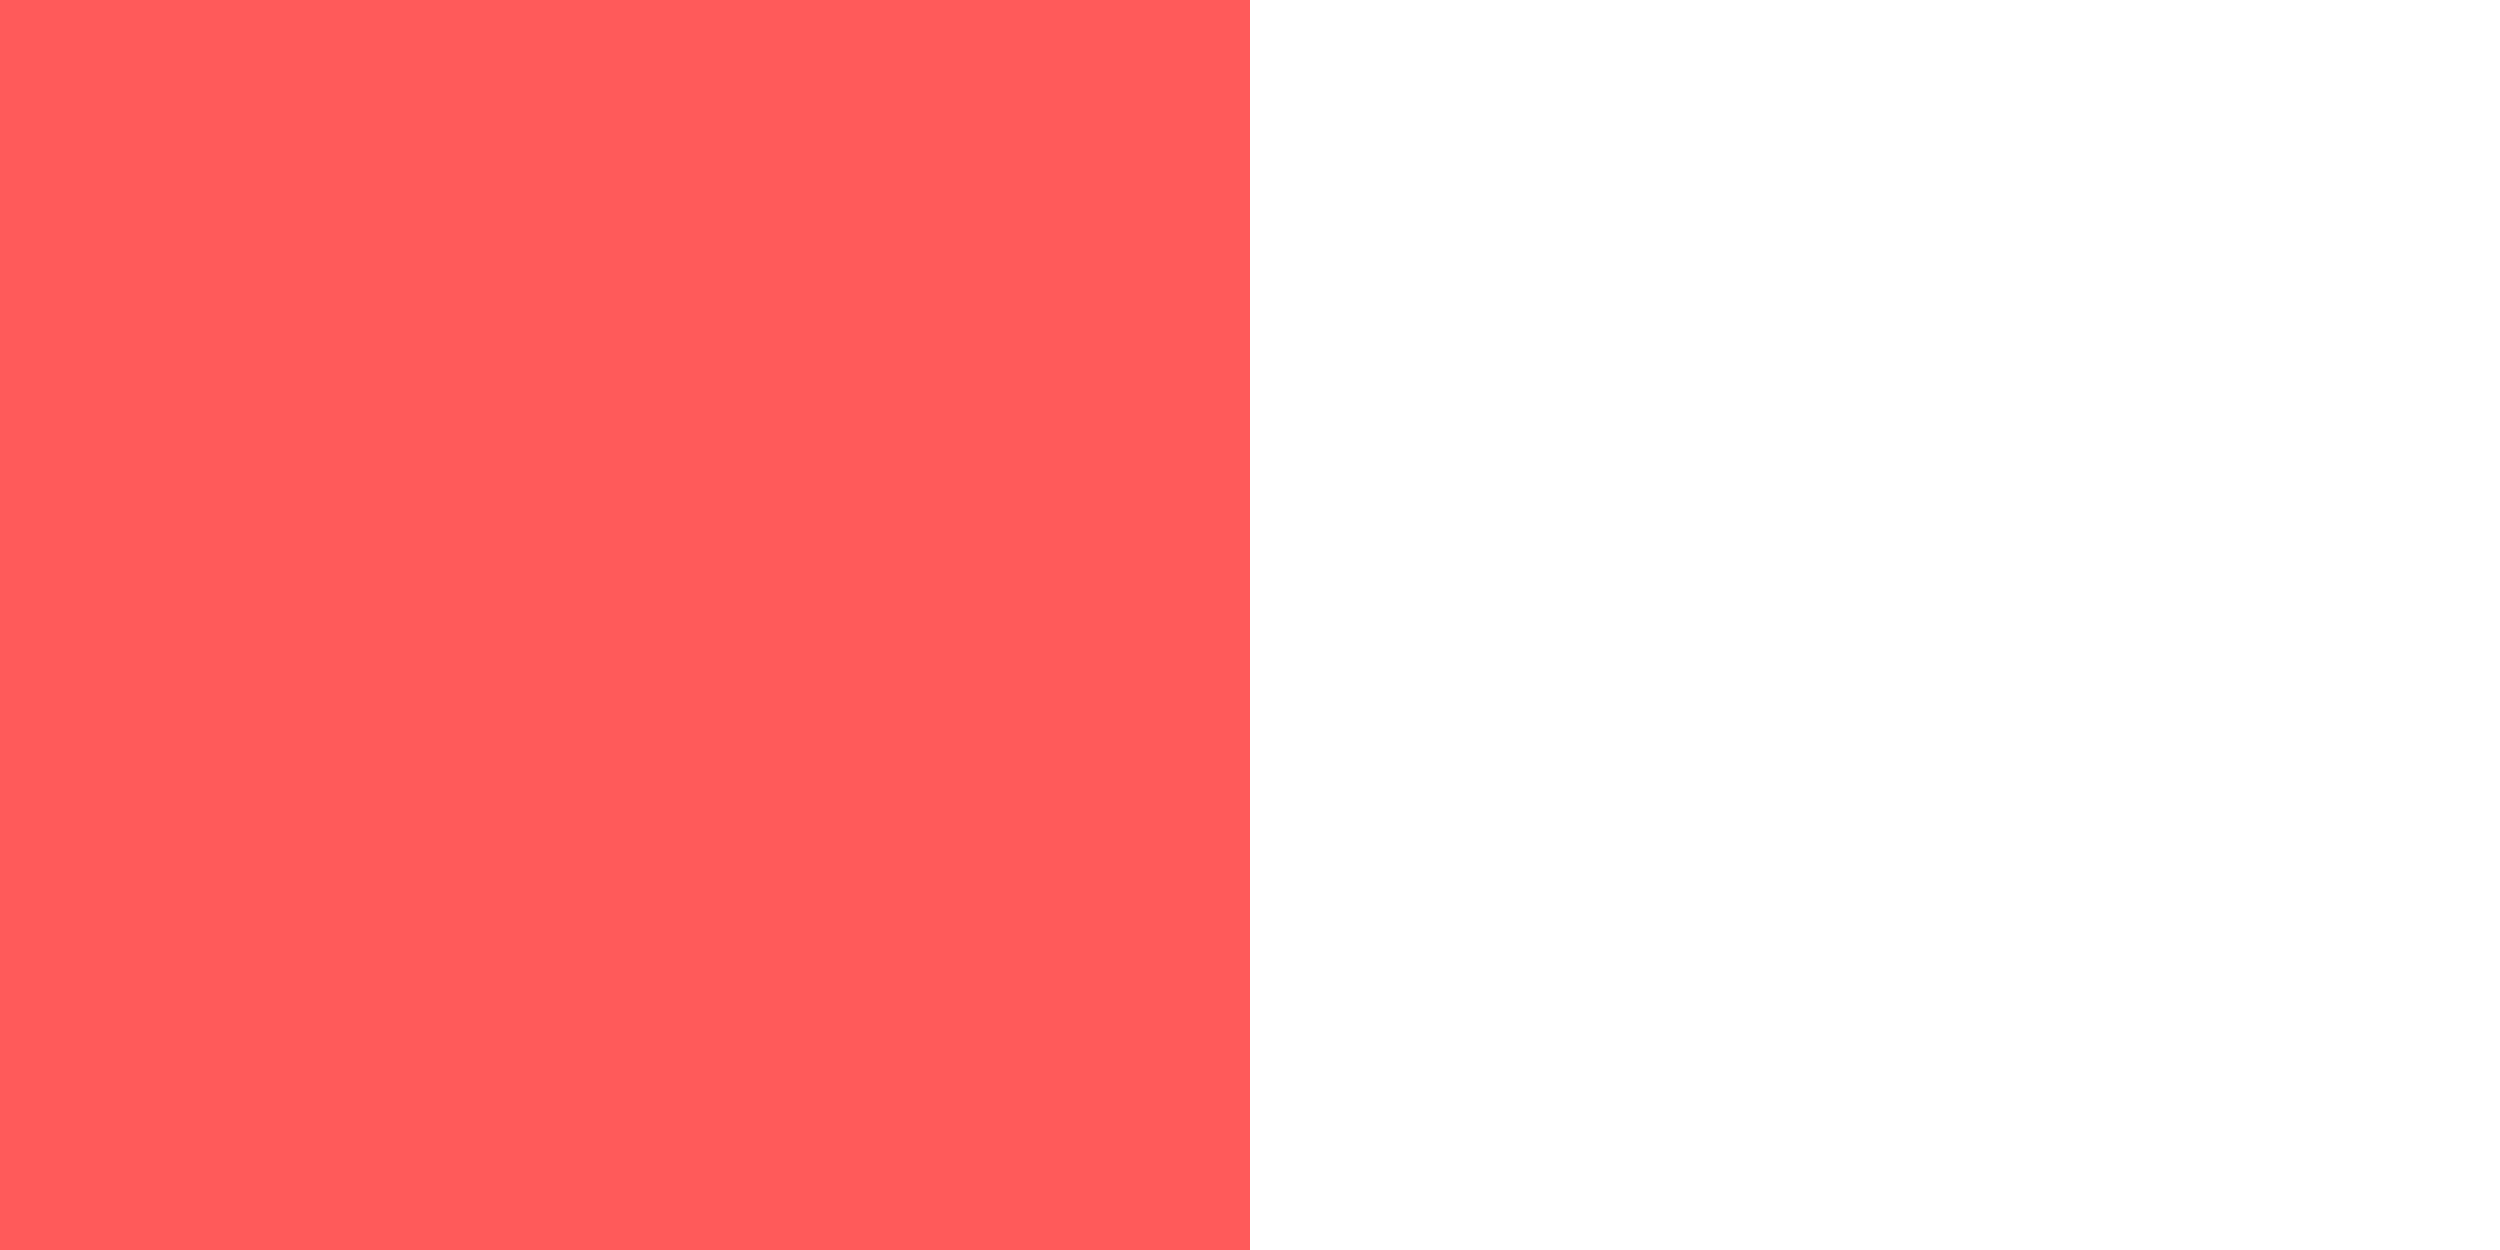
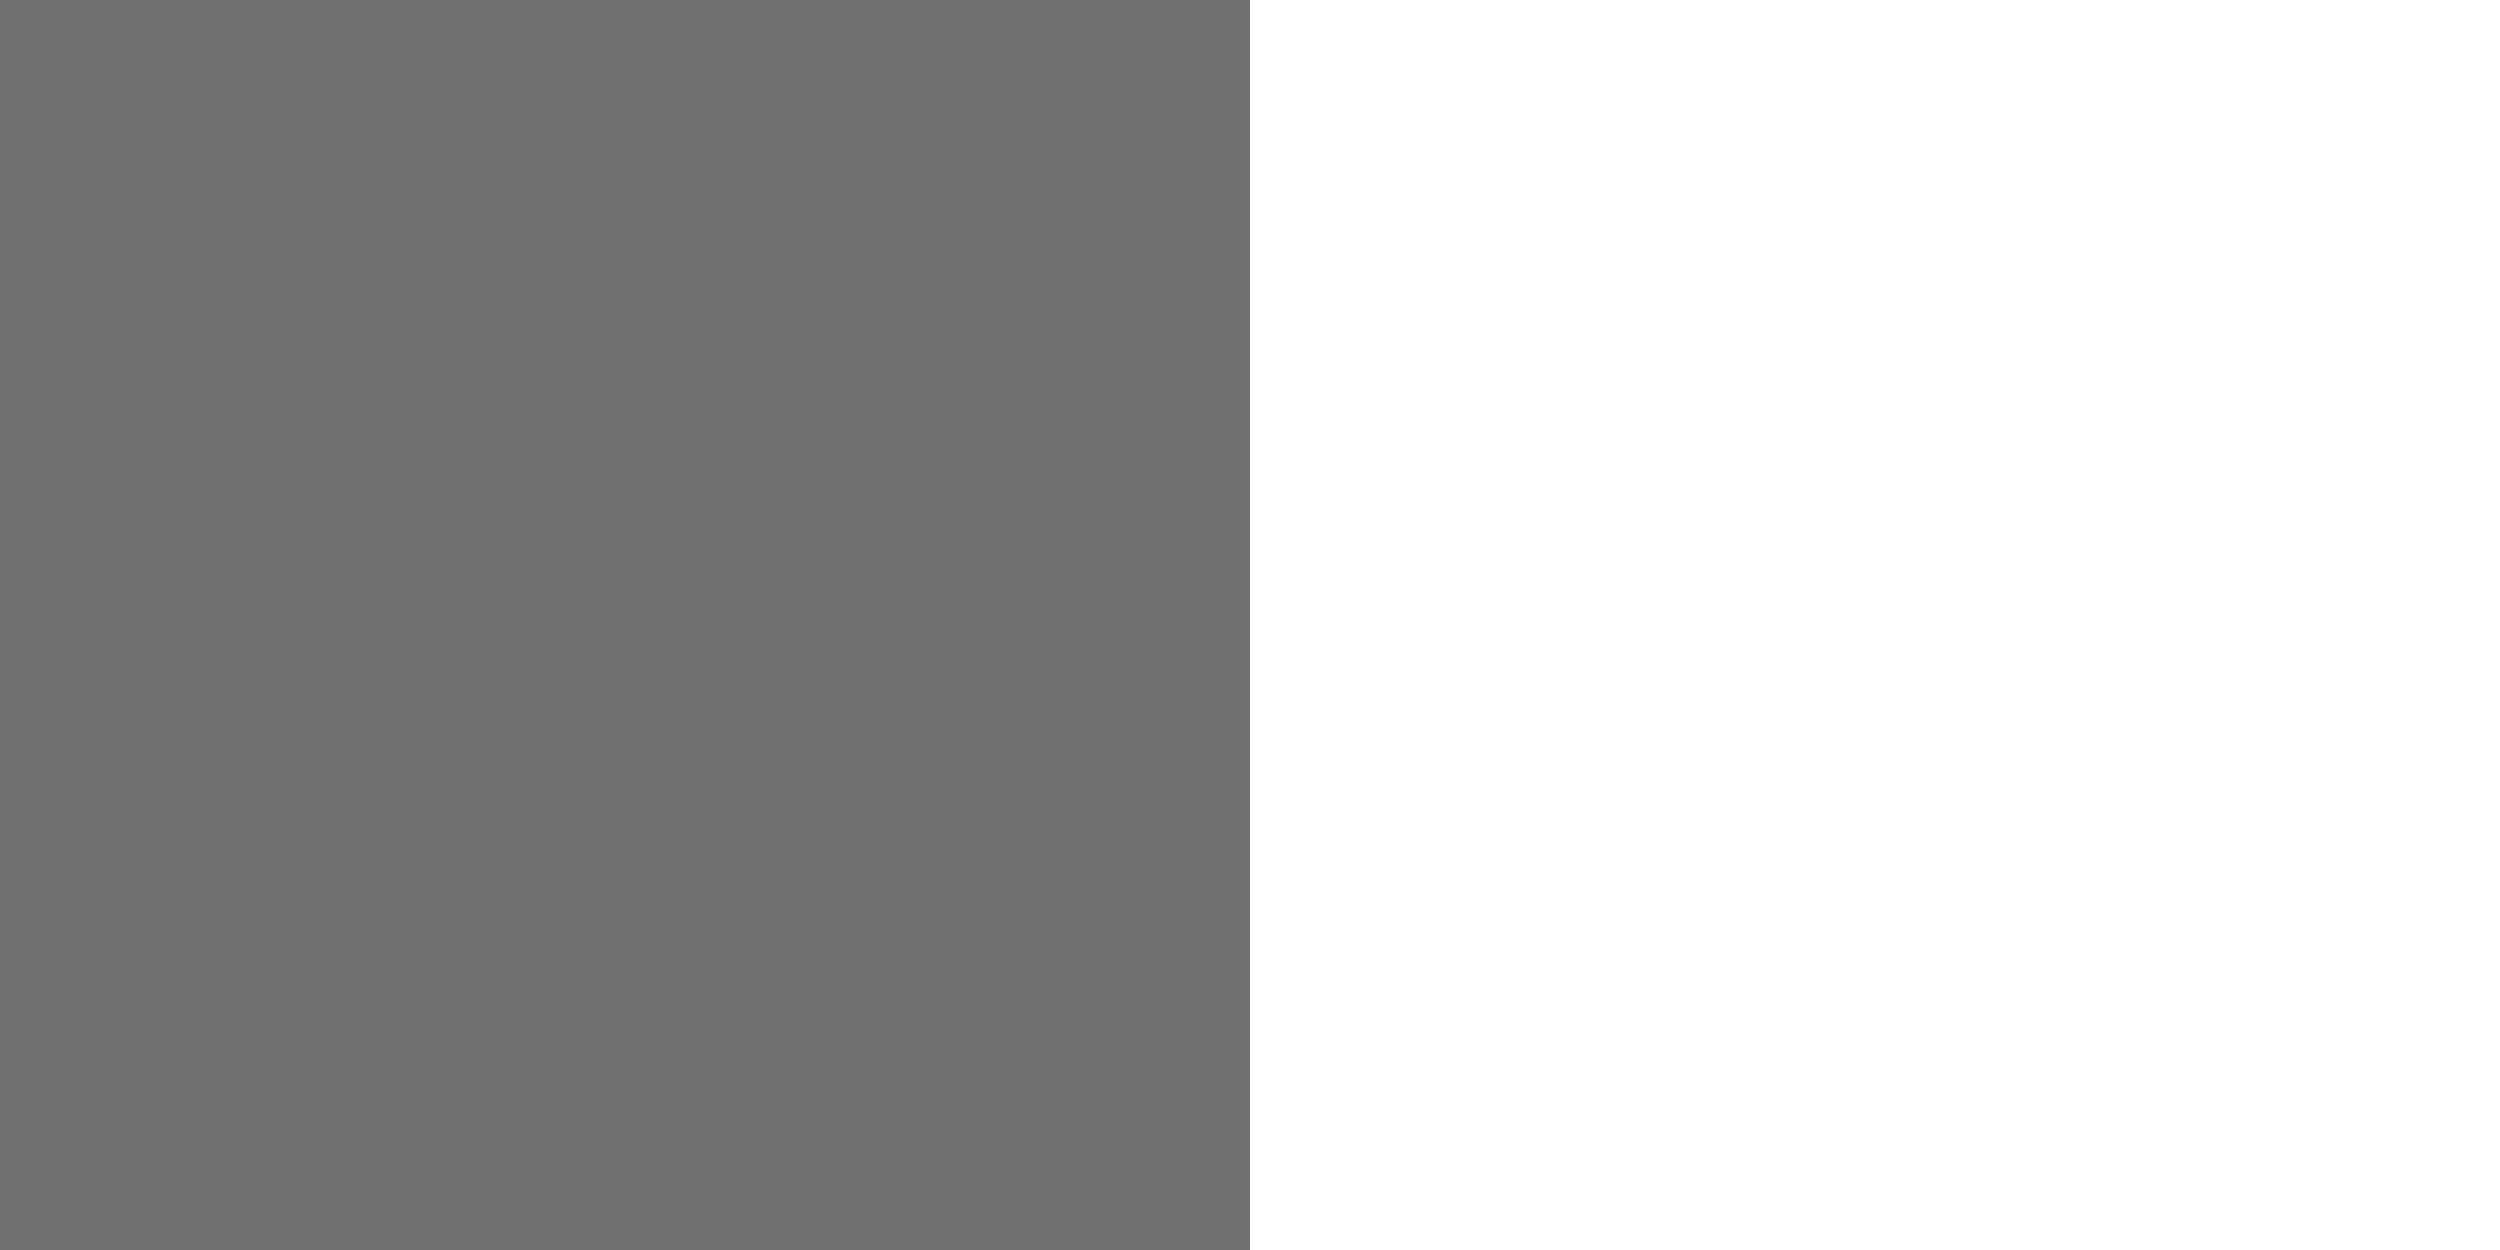
- <svg xmlns="http://www.w3.org/2000/svg" width="6" height="3" viewBox="0 0 6 3">
-   <g transform="translate(-871 -422)">
-     <rect width="3" height="3" transform="translate(871 422)" fill="#ff5a5a" />
-     <rect width="3" height="3" transform="translate(874 422)" fill="none" />
+ <svg xmlns="http://www.w3.org/2000/svg" width="4" height="2" viewBox="0 0 4 2">
+   <g id="グループ_1" data-name="グループ 1" transform="translate(-1137 -498)">
+     <rect id="長方形_1" data-name="長方形 1" width="2" height="2" transform="translate(1137 498)" fill="#707070" />
+     <rect id="長方形_2" data-name="長方形 2" width="2" height="2" transform="translate(1139 498)" fill="none" />
  </g>
</svg>
